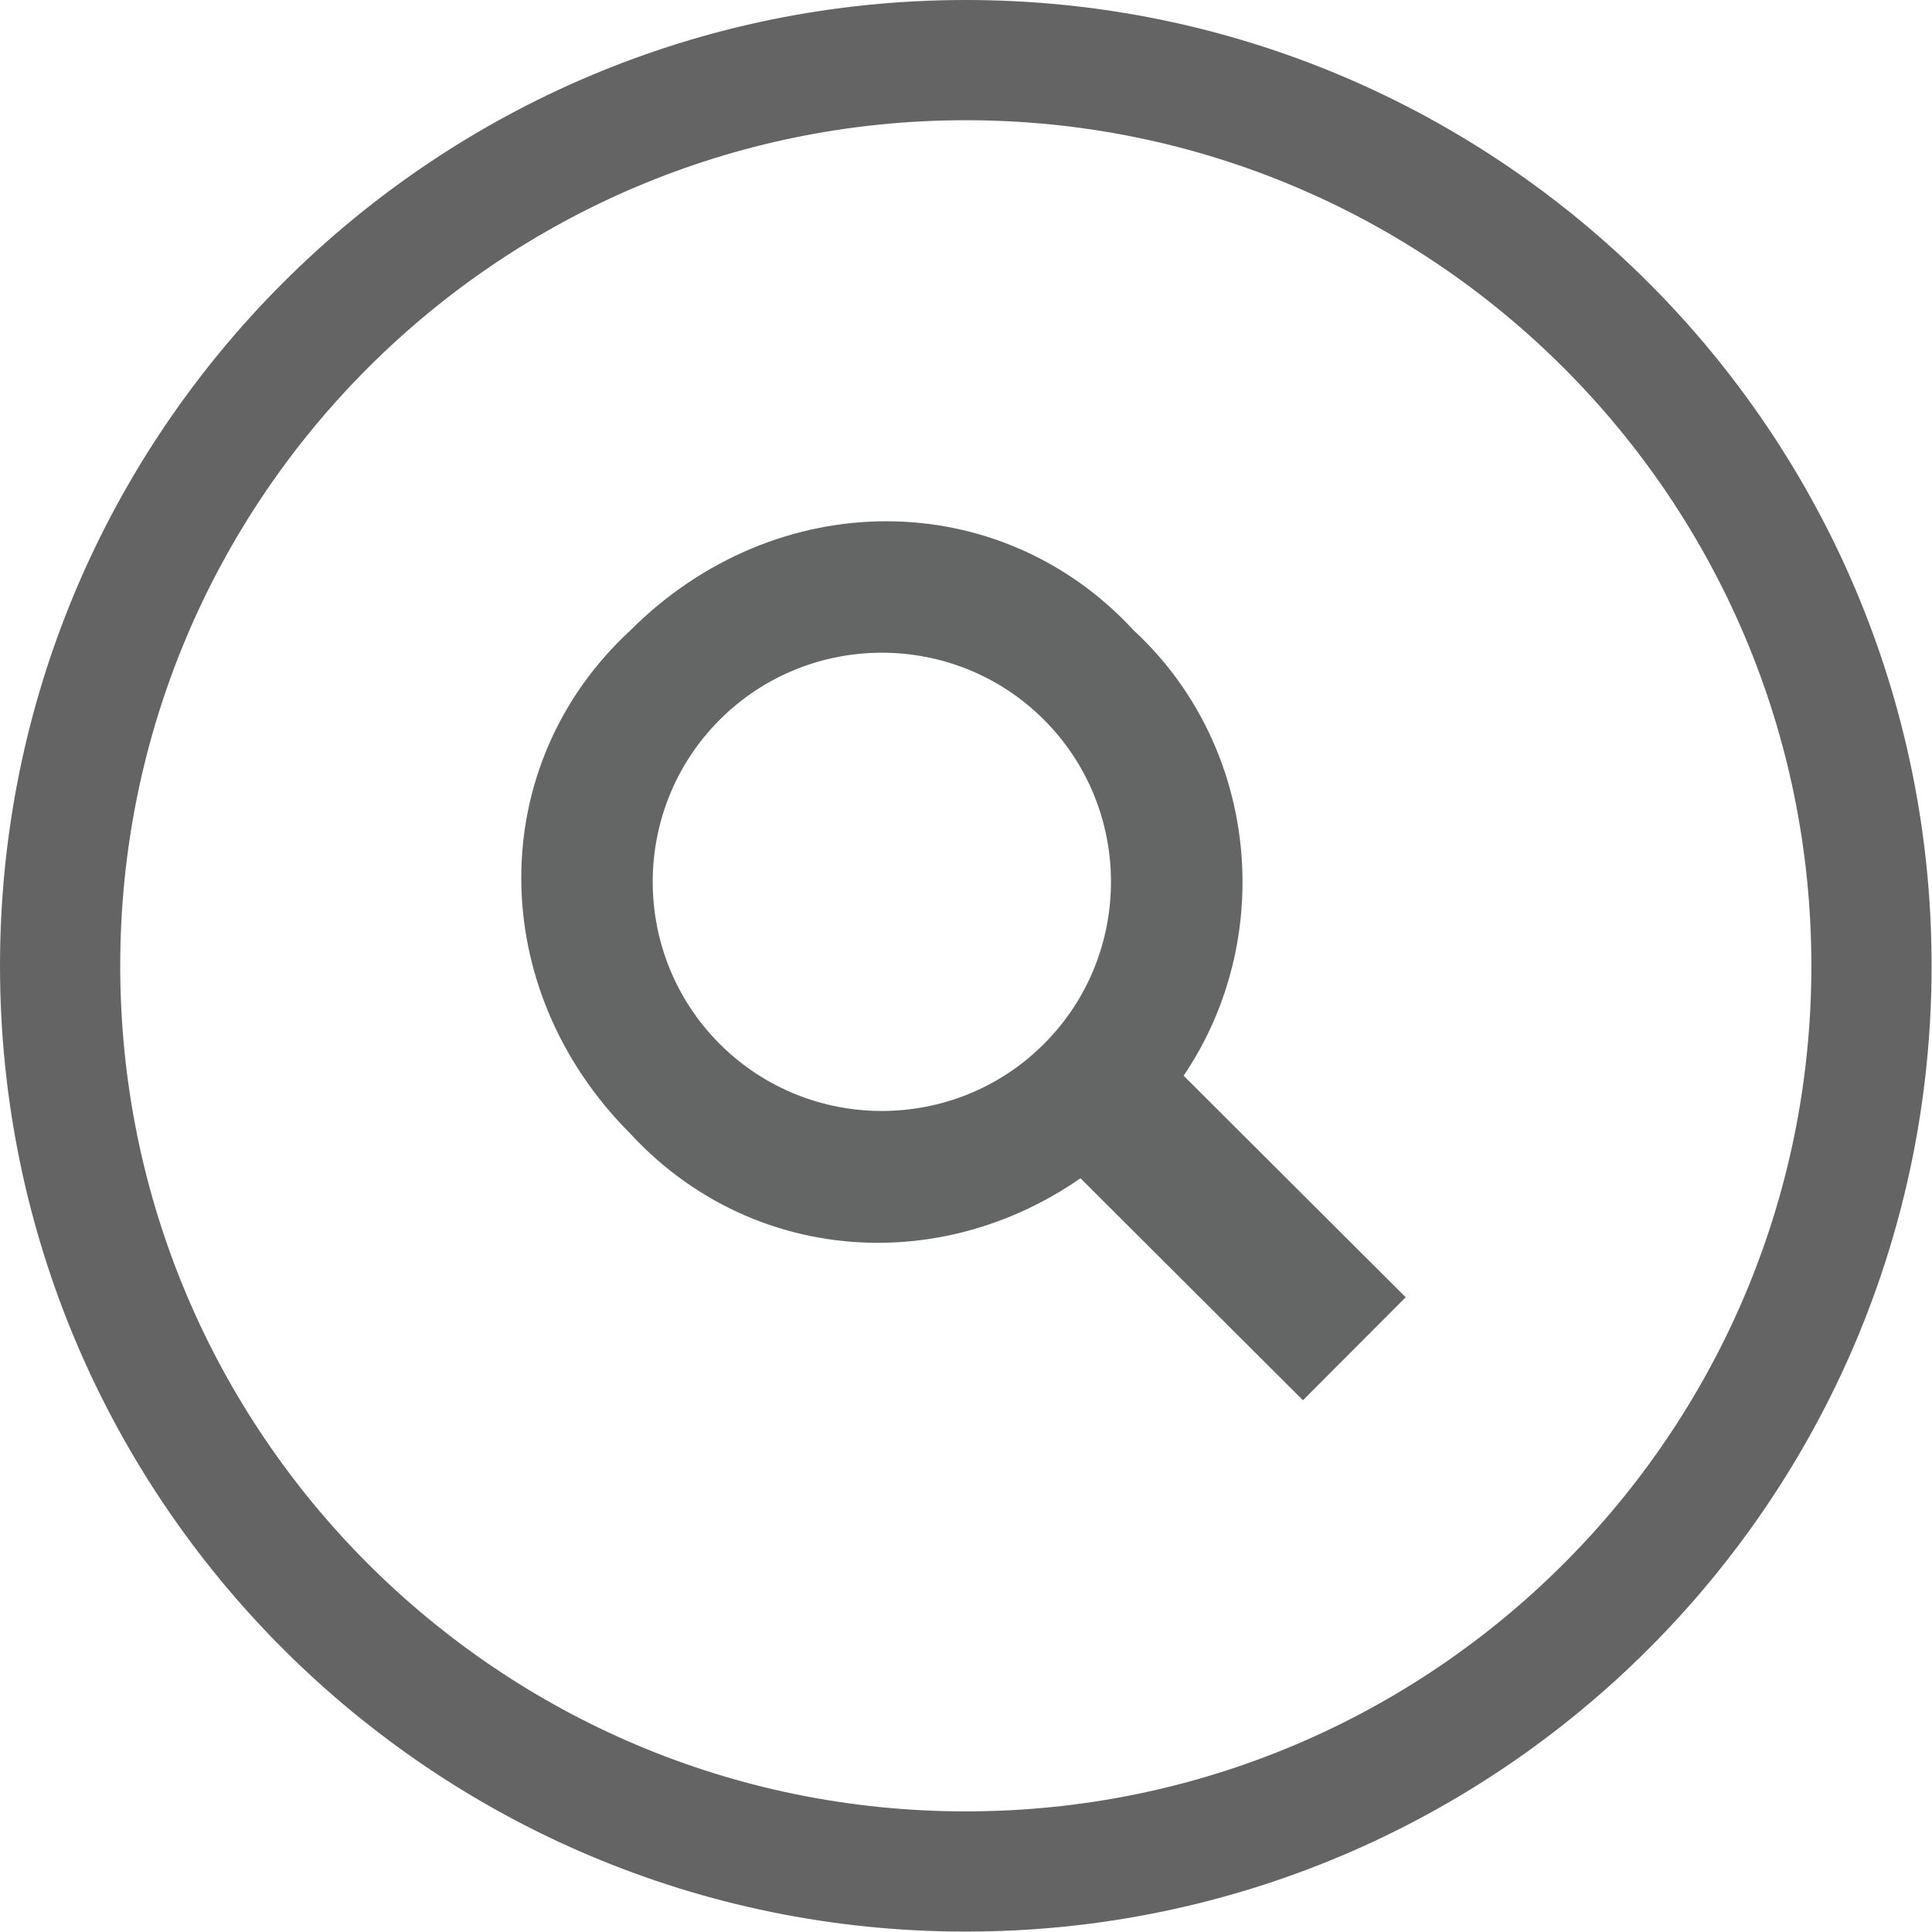
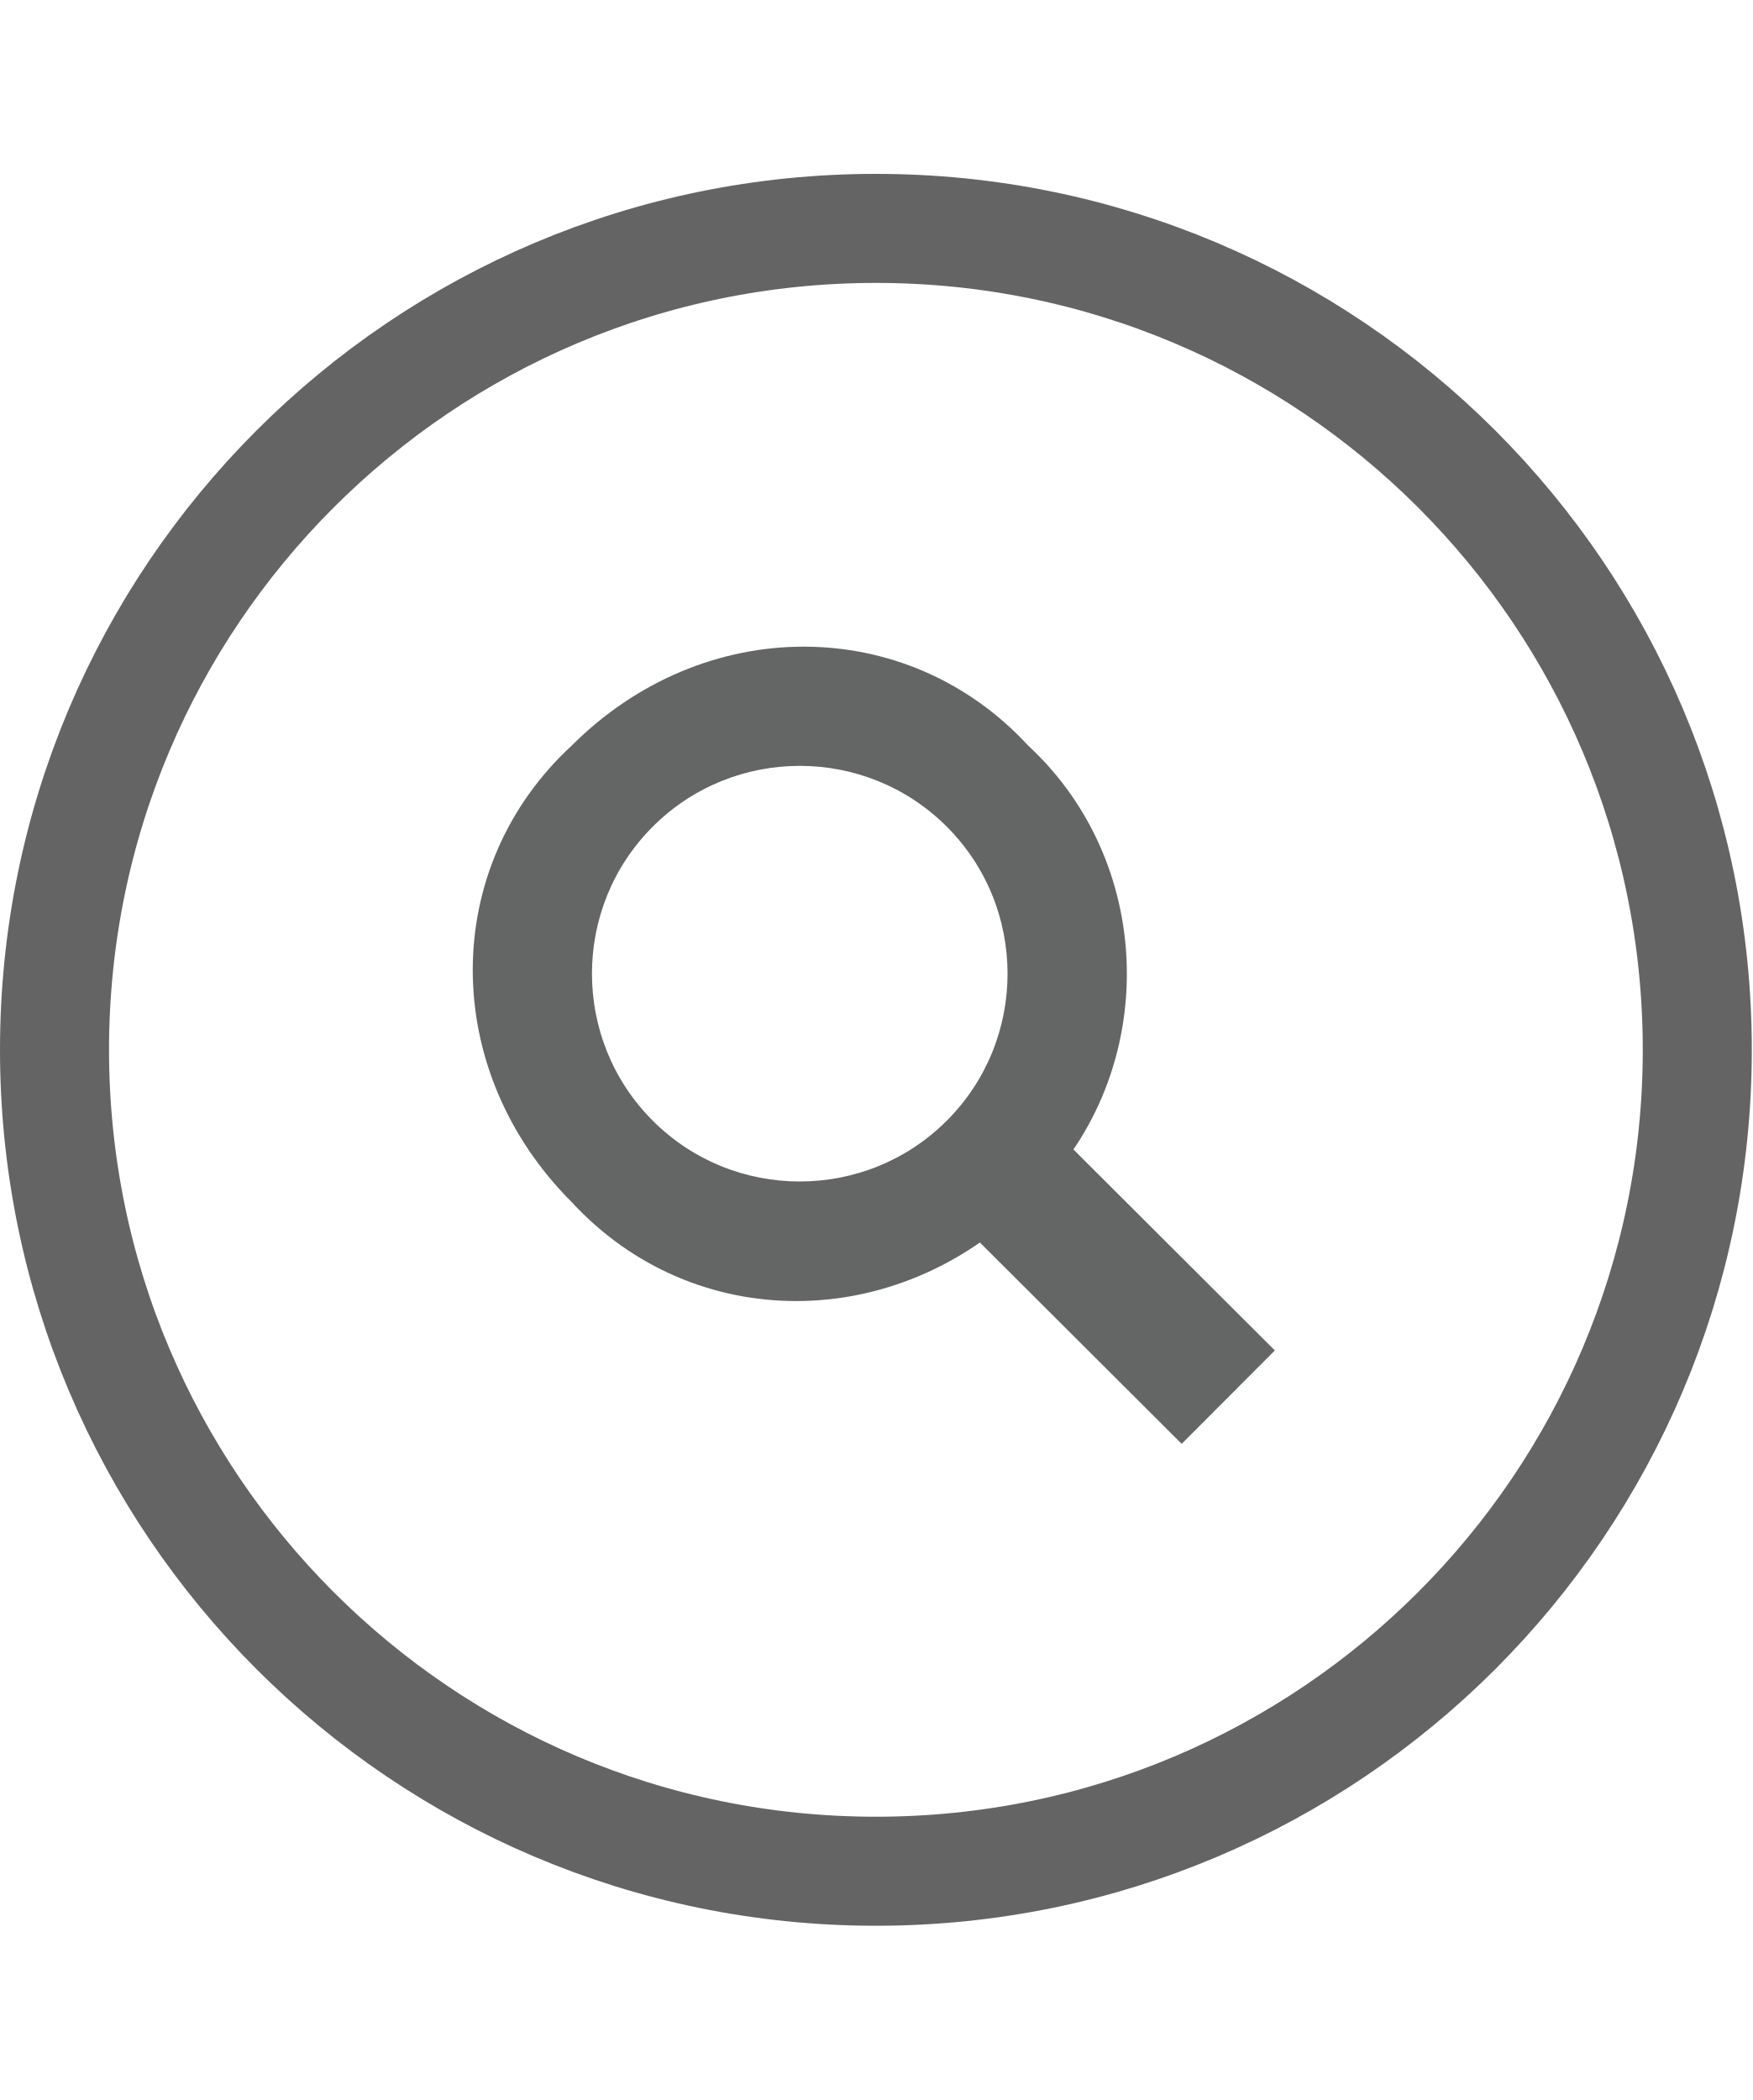
- <svg xmlns="http://www.w3.org/2000/svg" version="1.1" id="Layer_1" x="0px" y="0px" viewBox="79 -1 482.1 482.1" enable-background="new 79 -1 482.1 482.1" xml:space="preserve">
+ <svg xmlns="http://www.w3.org/2000/svg" version="1.1" id="Layer_1" x="0px" y="0px" width="403.1px" height="483.1px" viewBox="79 -1 482.1 482.1" enable-background="new 79 -1 482.1 482.1" xml:space="preserve">
  <g>
    <path fill="#646565" d="M361.9,281.9c-36.3,36.3-92.1,36.3-125.6,0c-36.3-36.3-36.3-92.1,0-125.6c36.3-36.3,92.1-36.3,125.6,0   C398.1,189.8,398.1,248.4,361.9,281.9z M258.6,178.6c-22.3,22.3-22.3,58.6,0,80.9c22.3,22.3,58.6,22.3,80.9,0   c22.3-22.3,22.3-58.6,0-80.9S280.9,156.3,258.6,178.6z" />
  </g>
  <rect x="361.3" y="245" transform="matrix(-0.7063 0.7079 -0.7079 -0.7063 858.3929 239.9931)" fill="#646565" width="36.3" height="106" />
  <circle fill="none" stroke="#646464" stroke-width="30" stroke-miterlimit="10" cx="320" cy="240" r="226" />
</svg>
